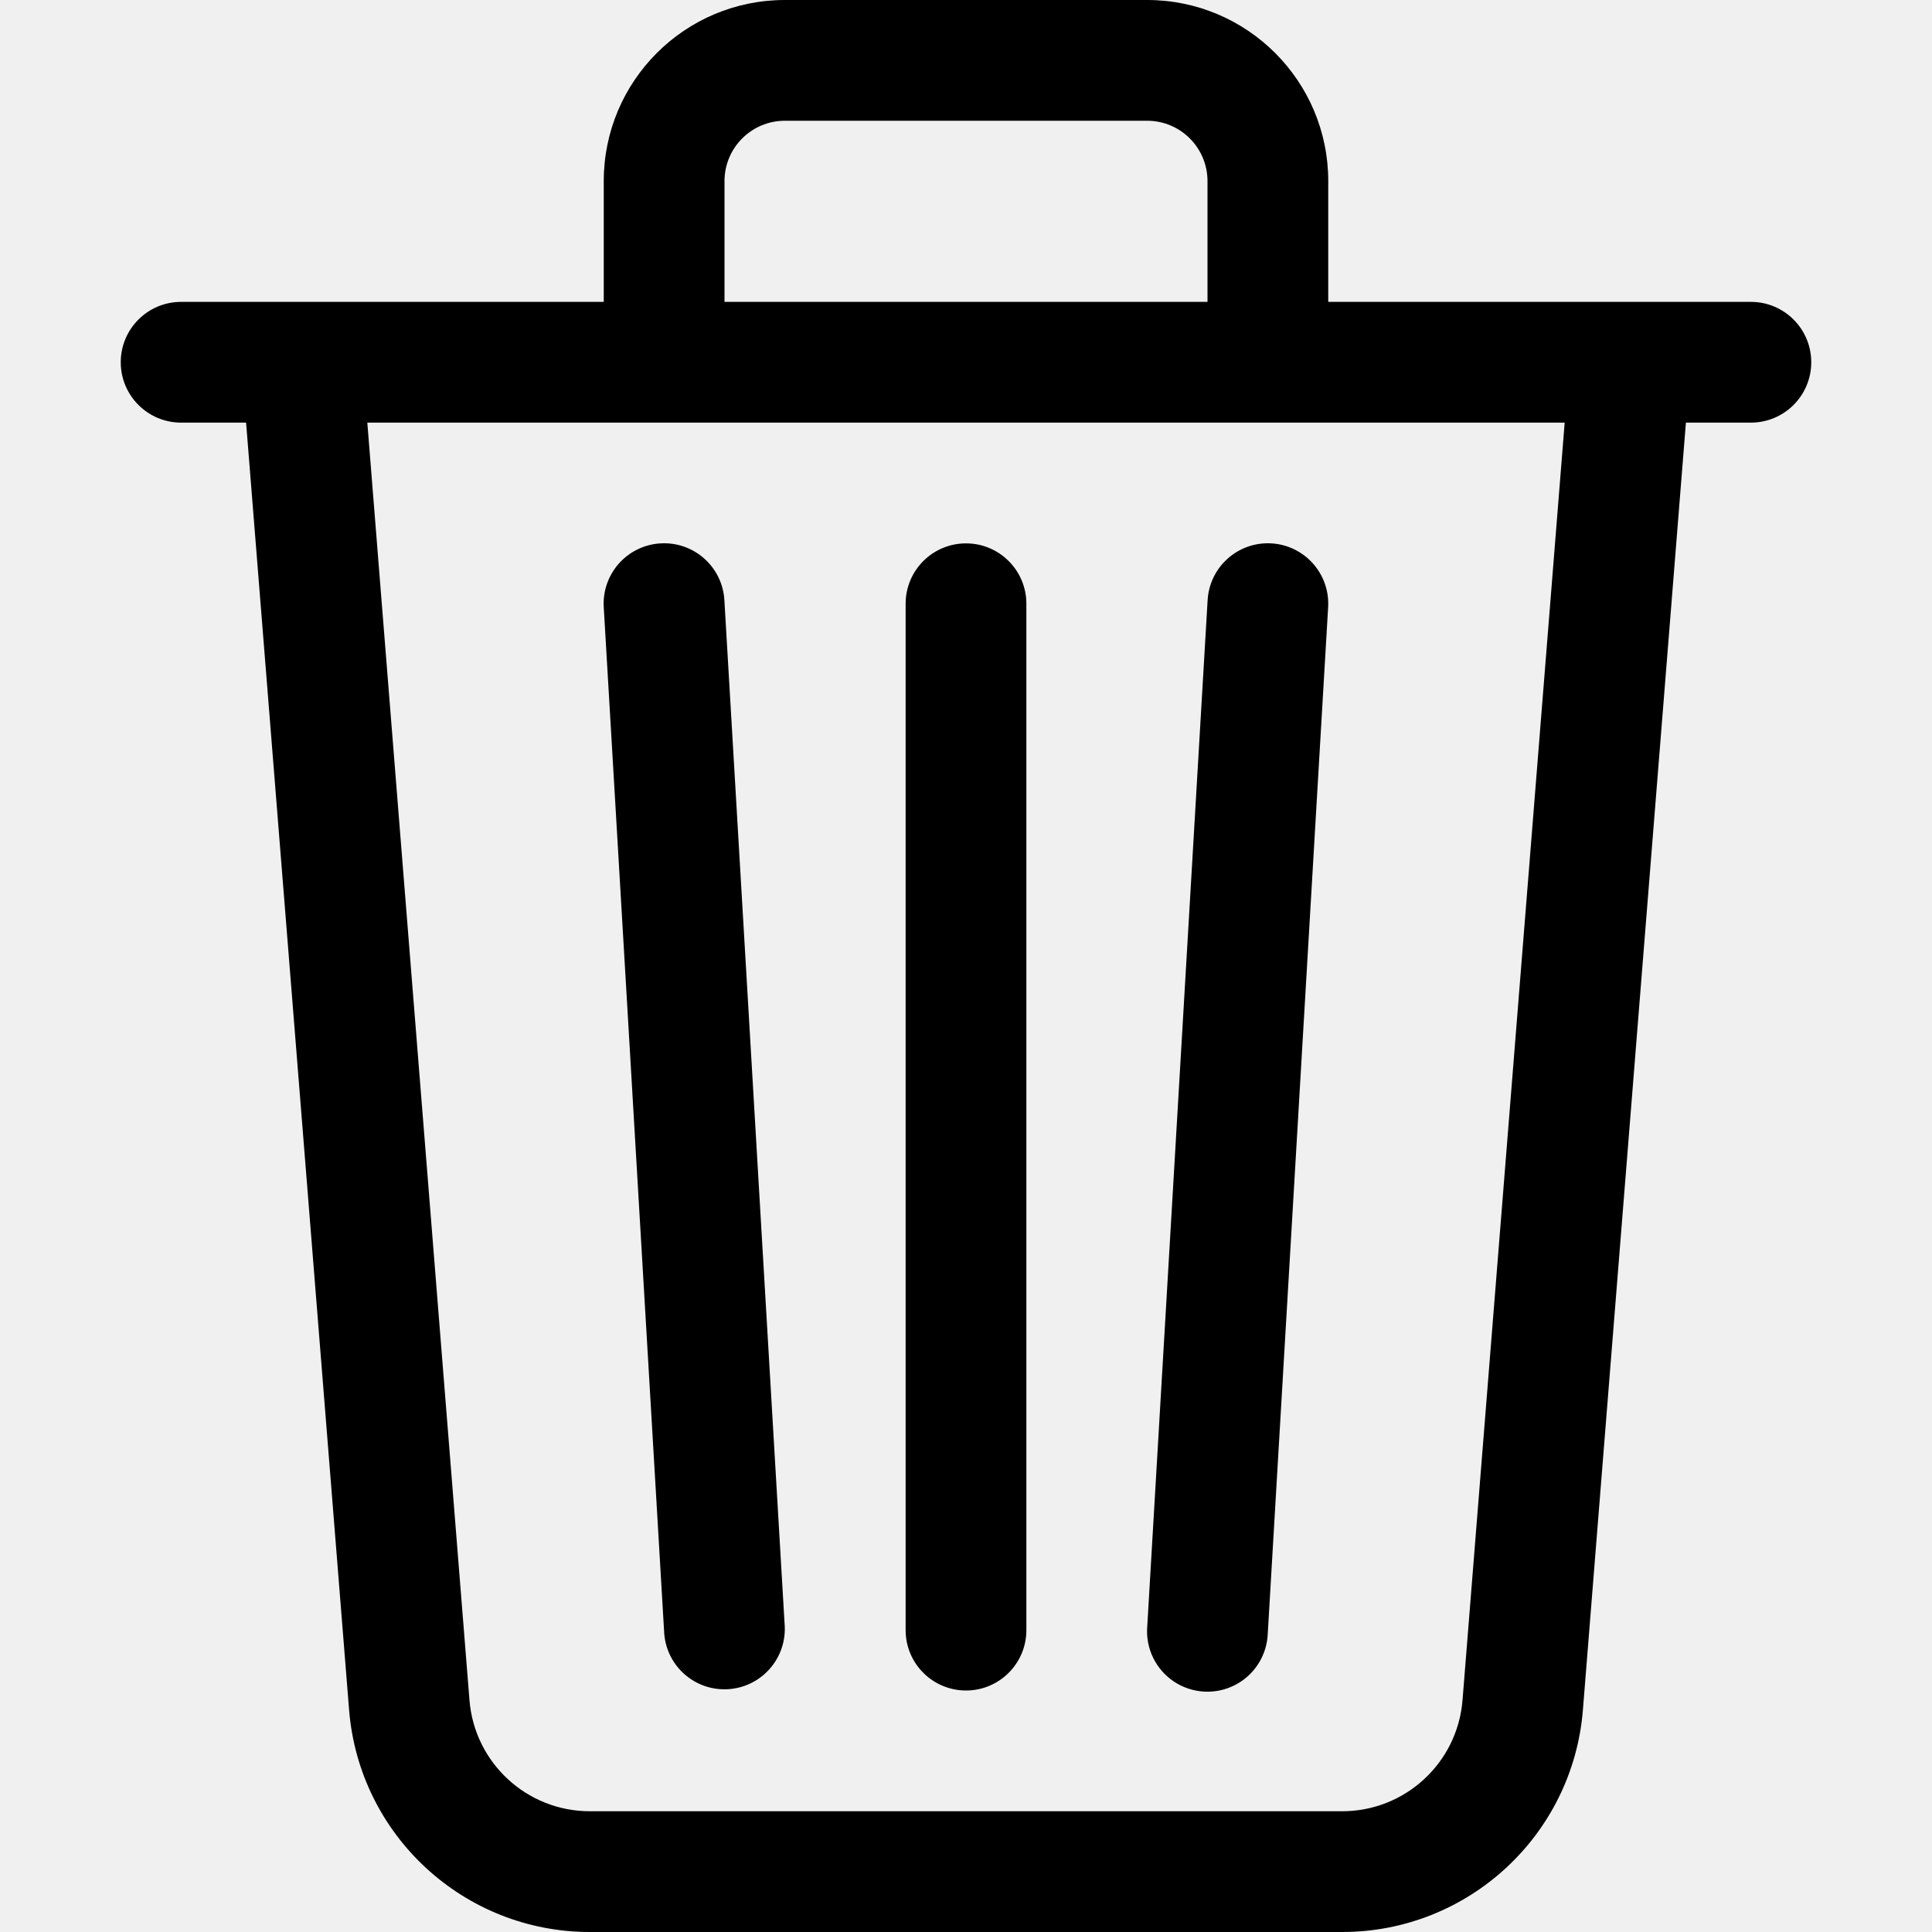
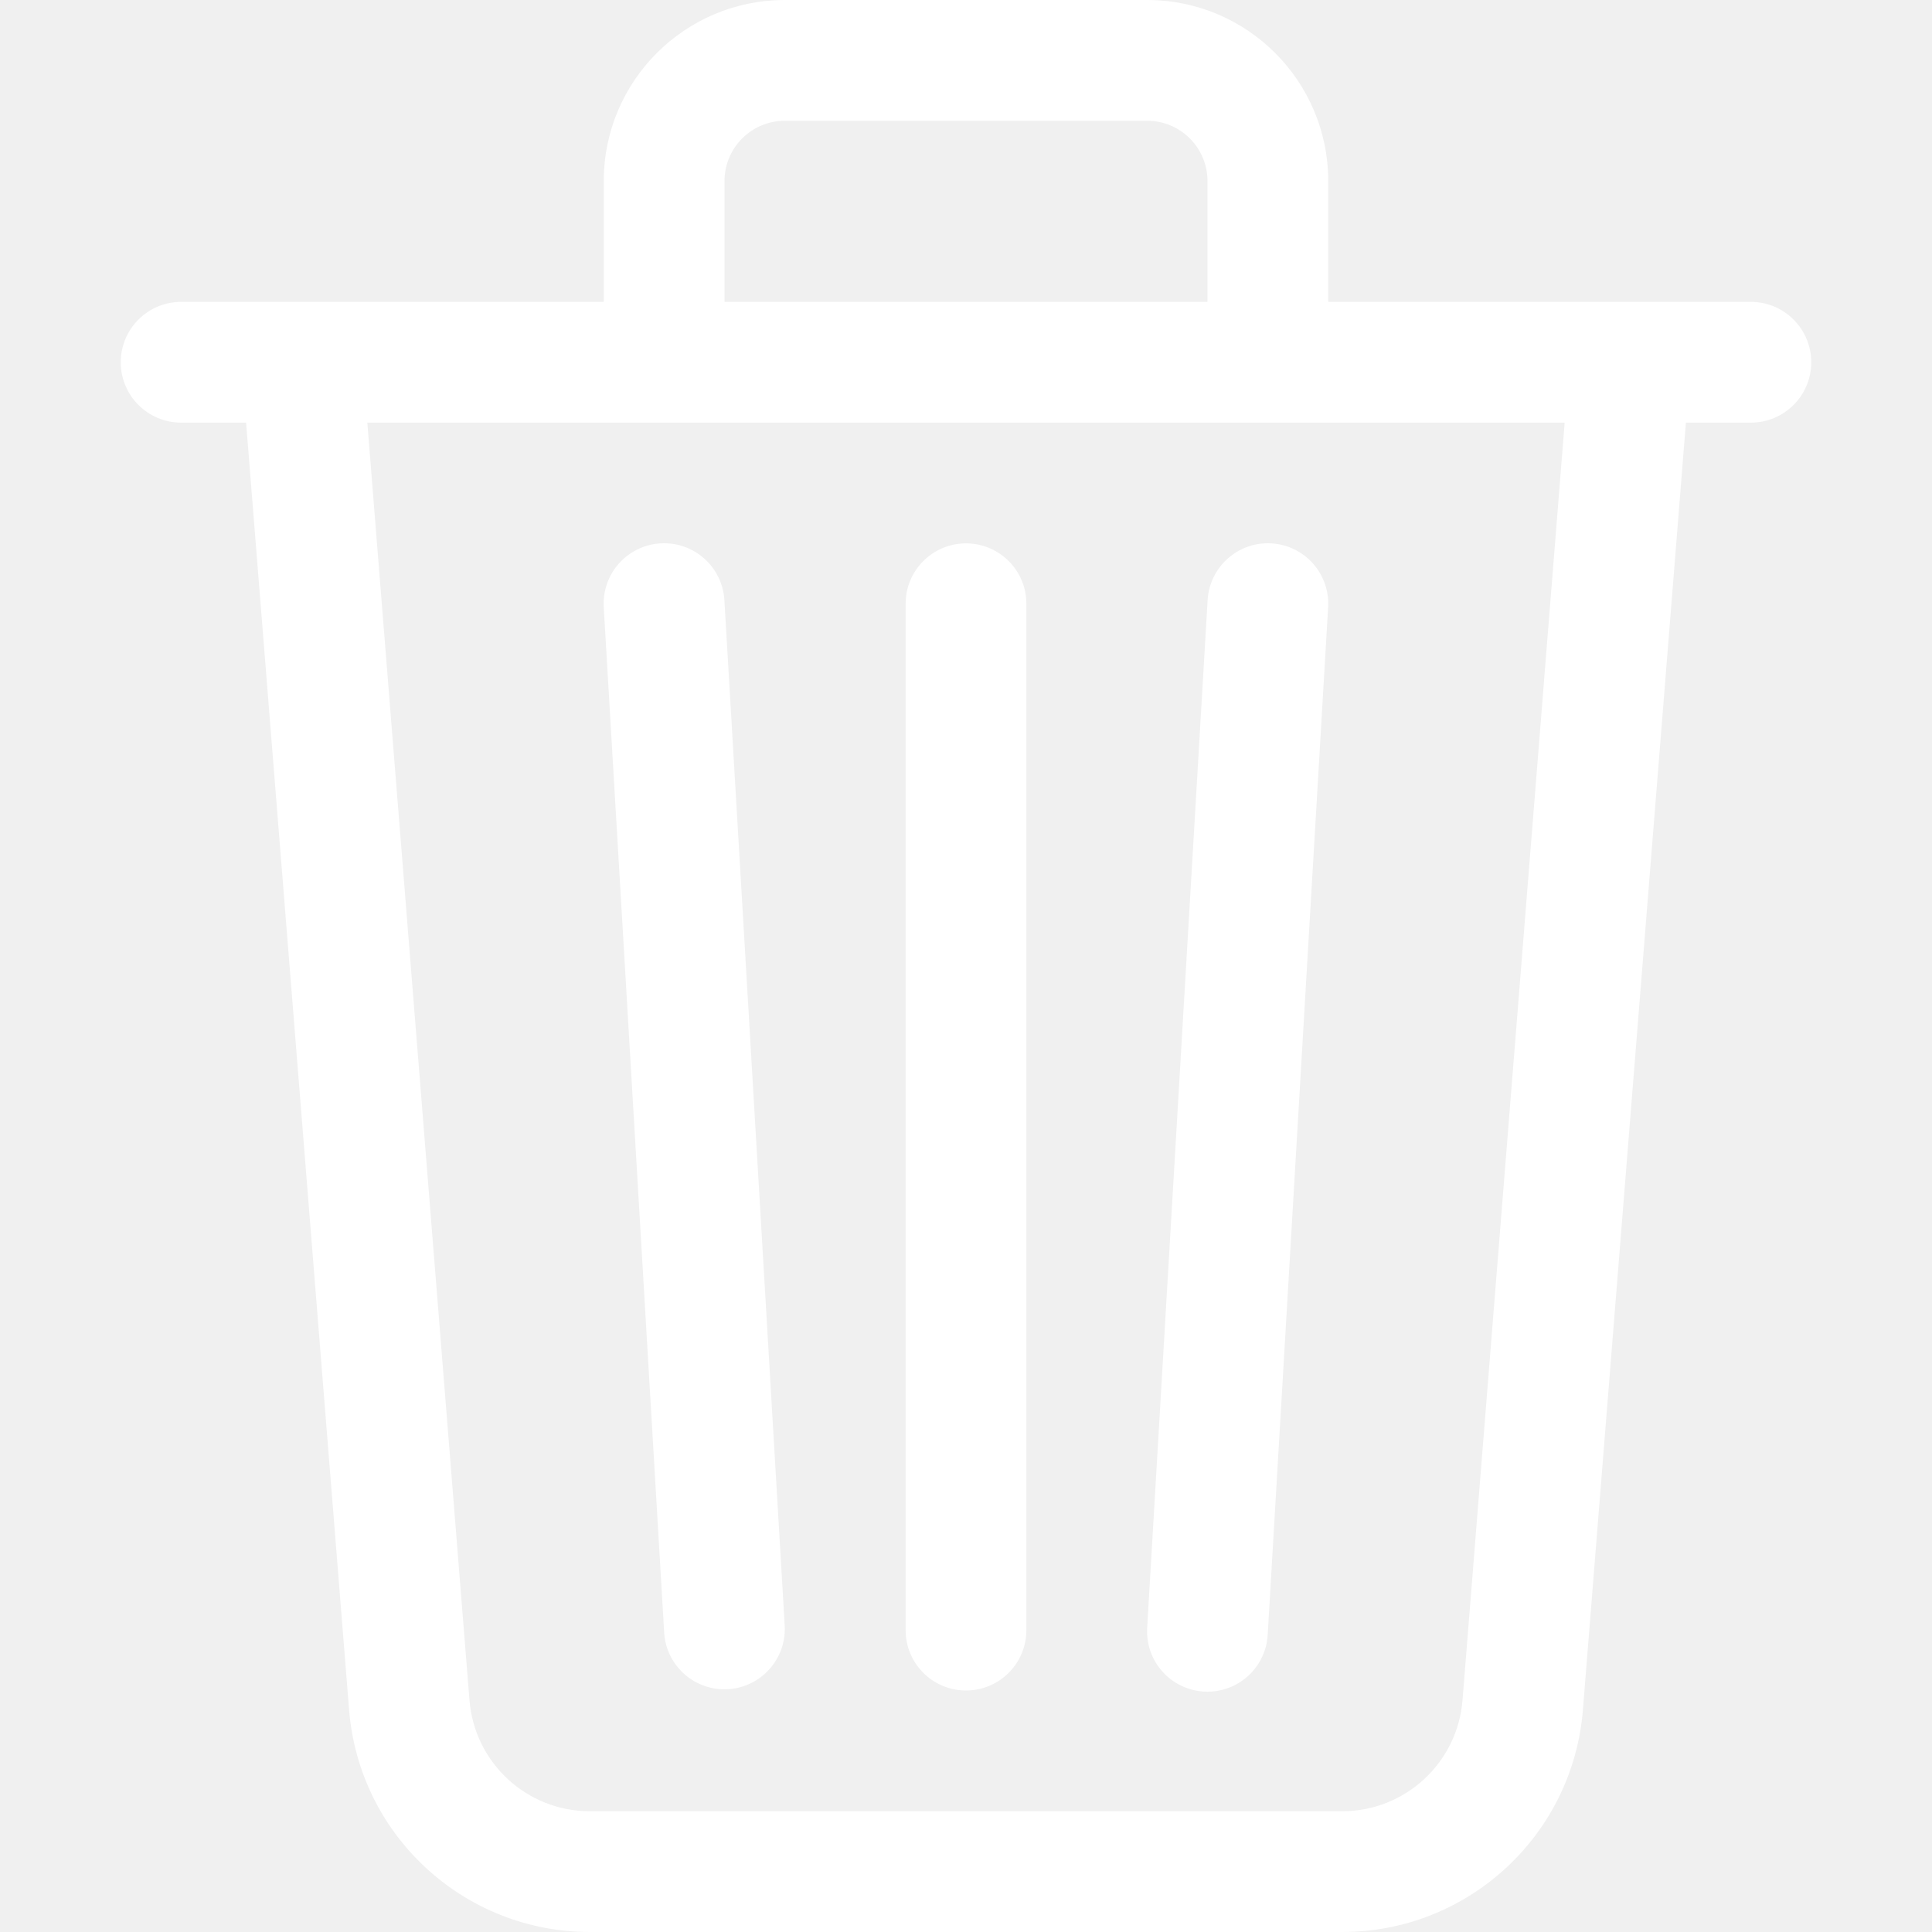
- <svg xmlns="http://www.w3.org/2000/svg" width="16" height="16" fill="currentColor" class="bi bi-trash3" viewBox="0 0 16 16">
+ <svg xmlns="http://www.w3.org/2000/svg" width="16" height="16" fill="white" class="bi bi-trash3" viewBox="0 0 16 16">
  <path d="M6.5 1h3a.5.5 0 0 1 .5.5v1H6v-1a.5.5 0 0 1 .5-.5ZM11 2.5v-1A1.5 1.5 0 0 0 9.5 0h-3A1.5 1.5 0 0 0 5 1.5v1H2.506a.58.58 0 0 0-.01 0H1.5a.5.5 0 0 0 0 1h.538l.853 10.66A2 2 0 0 0 4.885 16h6.23a2 2 0 0 0 1.994-1.84l.853-10.66h.538a.5.5 0 0 0 0-1h-.995a.59.59 0 0 0-.01 0H11Zm1.958 1-.846 10.58a1 1 0 0 1-.997.92h-6.23a1 1 0 0 1-.997-.92L3.042 3.5h9.916Zm-7.487 1a.5.5 0 0 1 .528.47l.5 8.5a.5.5 0 0 1-.998.06L5 5.03a.5.5 0 0 1 .47-.53Zm5.058 0a.5.5 0 0 1 .47.53l-.5 8.5a.5.5 0 1 1-.998-.06l.5-8.5a.5.5 0 0 1 .528-.47ZM8 4.5a.5.5 0 0 1 .5.5v8.5a.5.5 0 0 1-1 0V5a.5.5 0 0 1 .5-.5Z" />
</svg>
